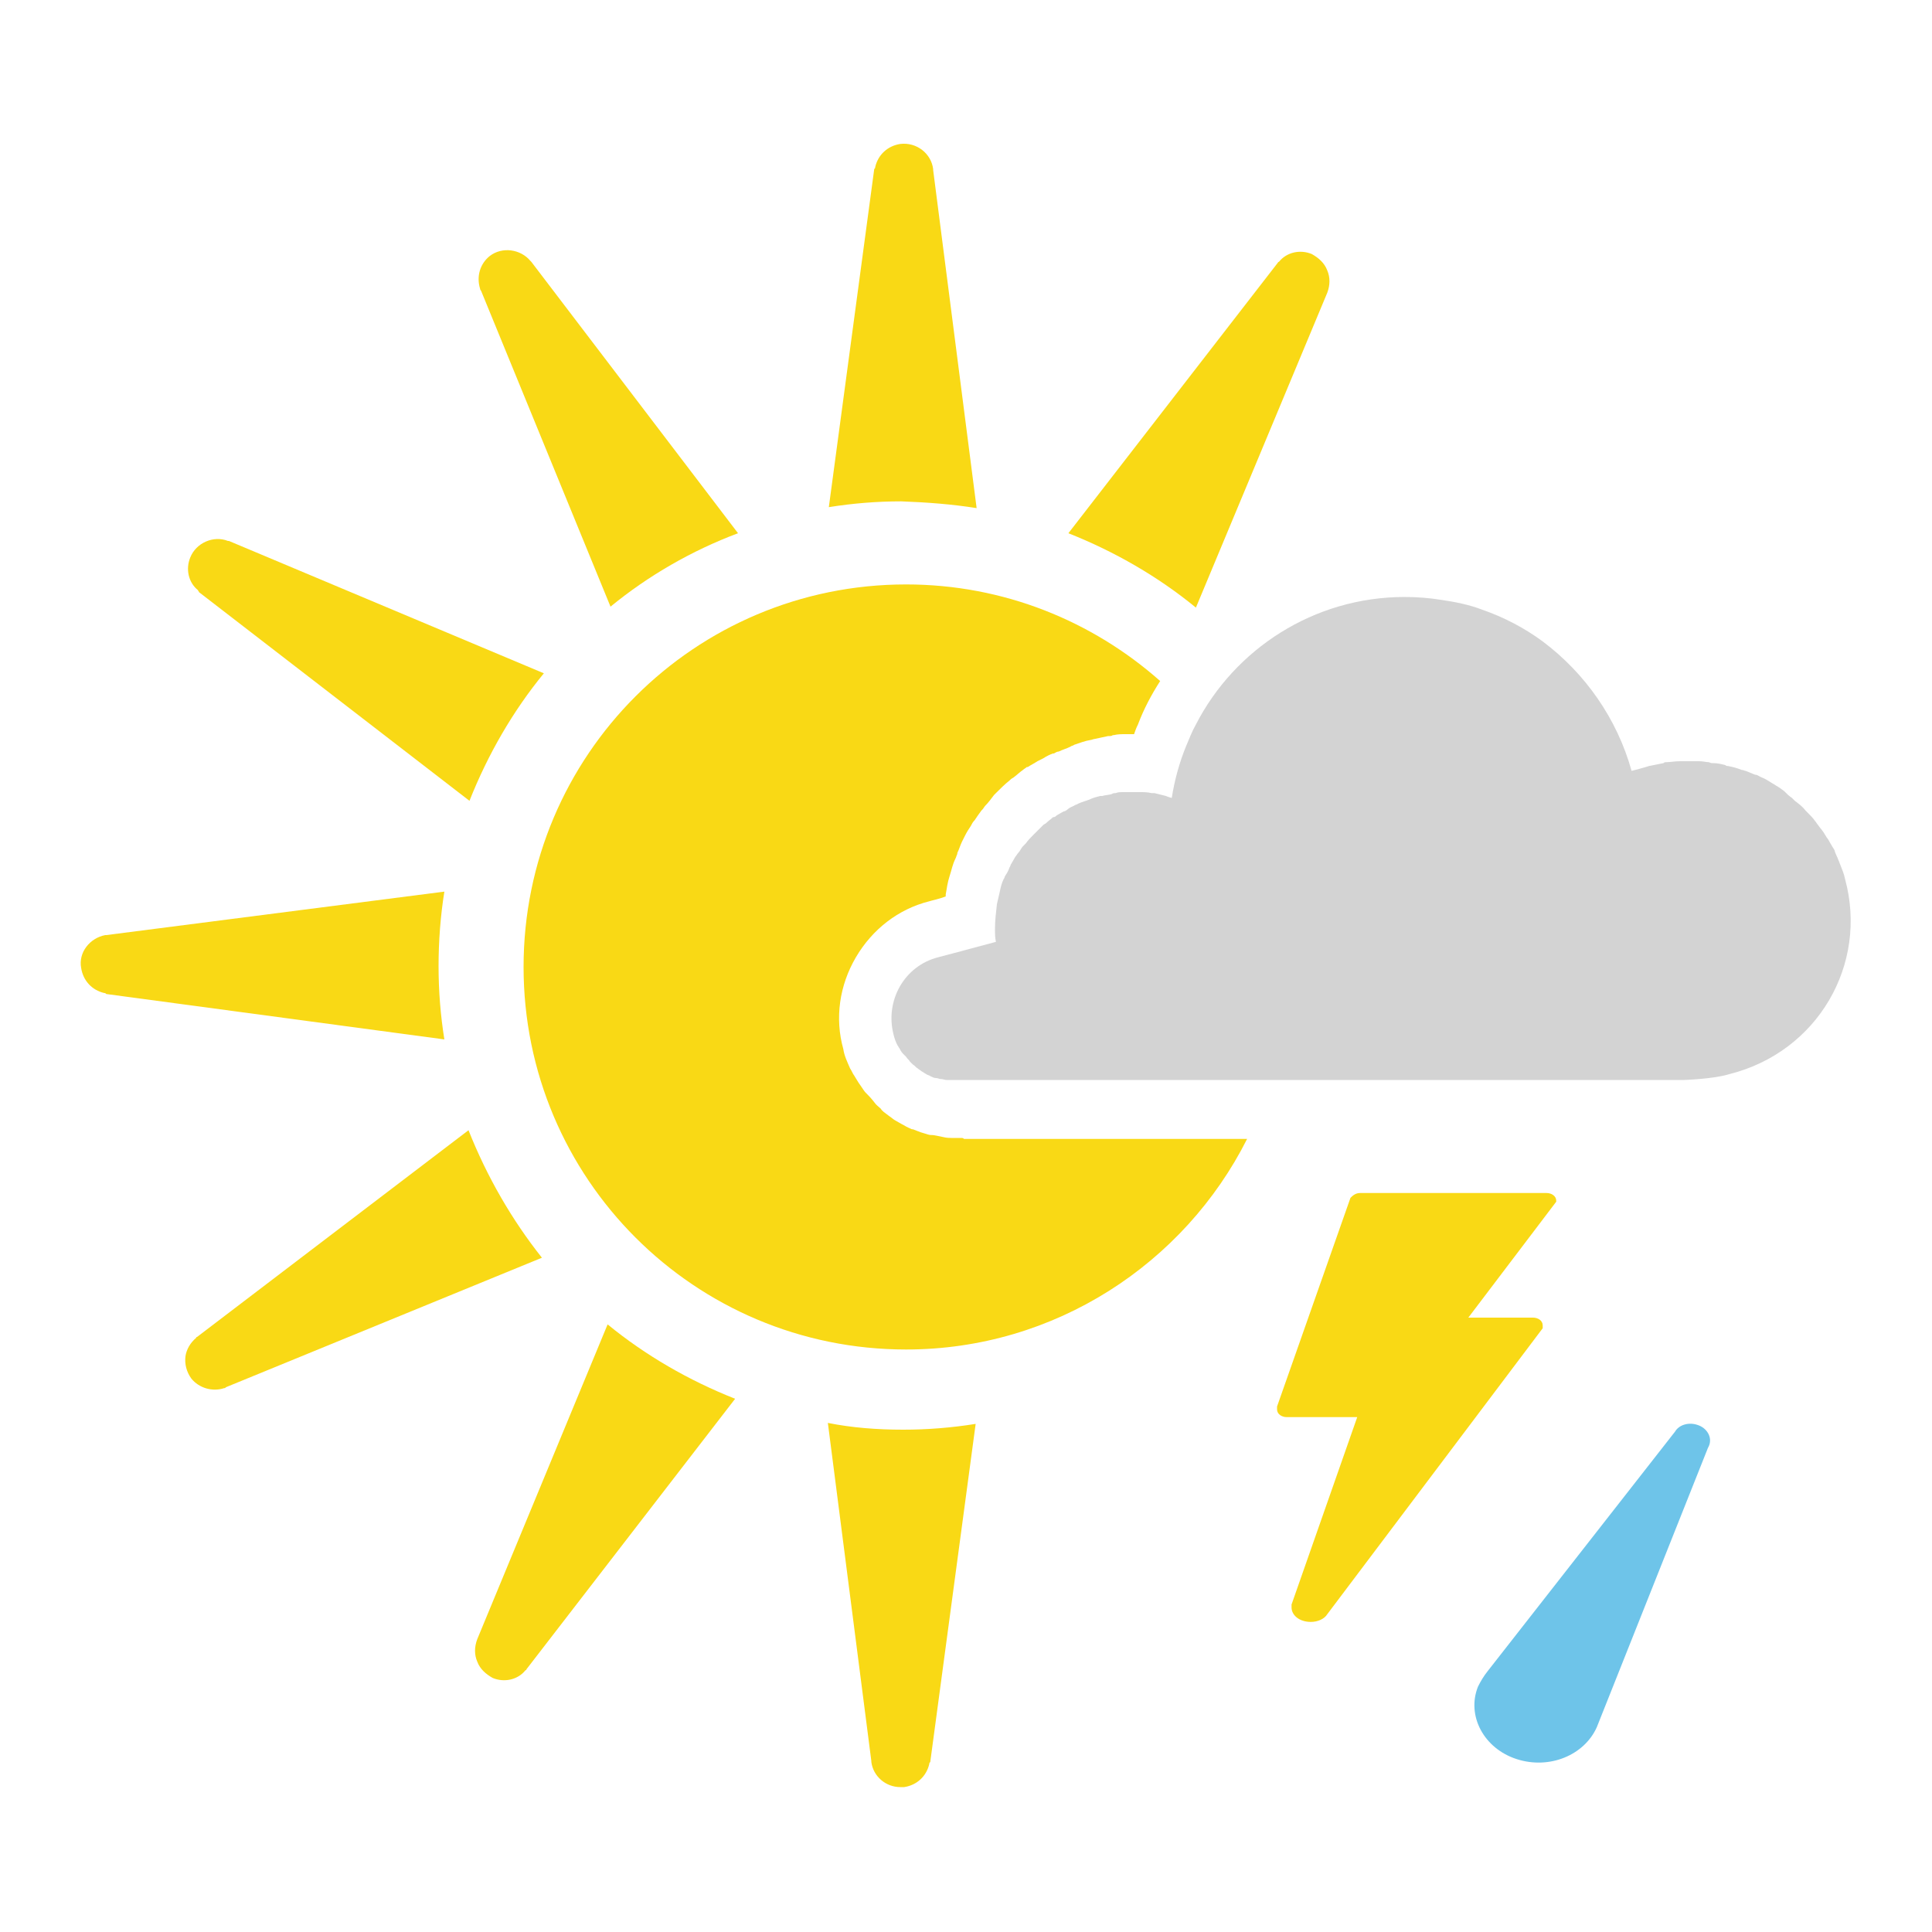
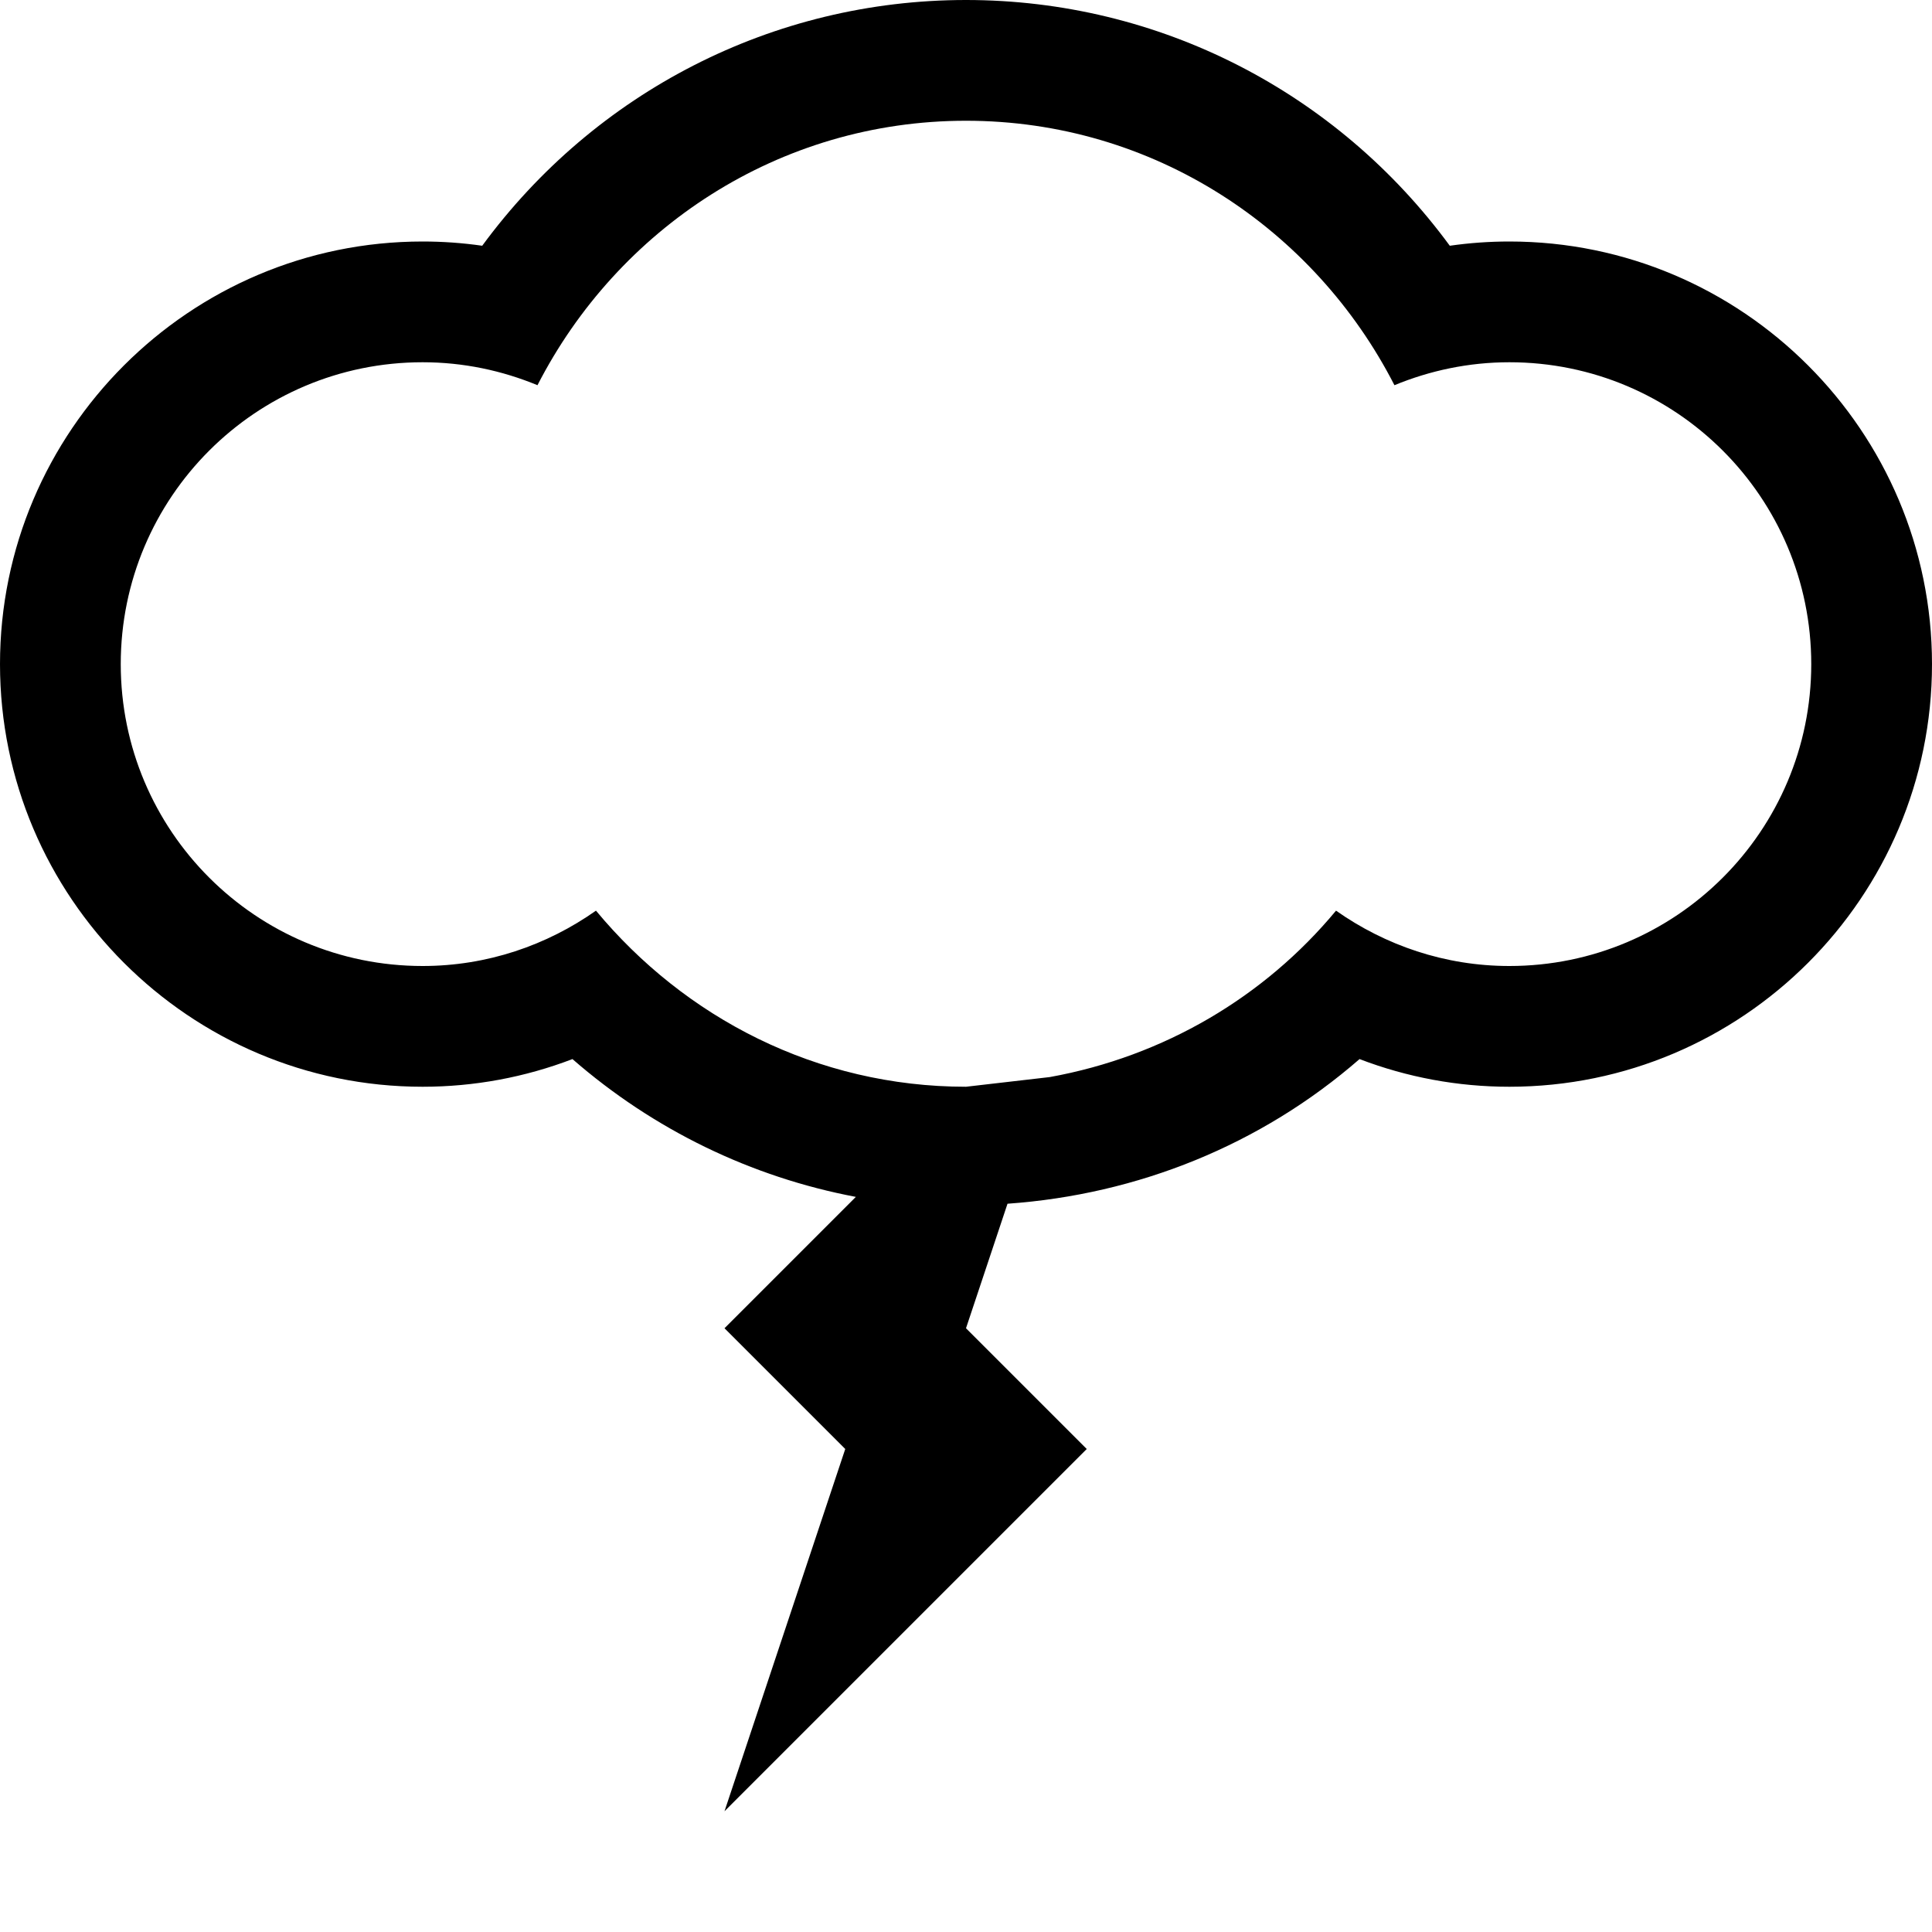
- <svg xmlns="http://www.w3.org/2000/svg" version="1.1" x="0px" y="0px" viewBox="0 0 200 200" enable-background="new 0 0 200 200" xml:space="preserve">
-   <g id="sun">
- </g>
-   <g id="clear-night">
- </g>
-   <g id="mostly-sunny">
- </g>
-   <g id="mostly-clear-night">
- </g>
-   <g id="fog">
- </g>
-   <g id="wind">
- </g>
-   <g id="cloudy">
- </g>
-   <g id="partly-cloudy">
- </g>
-   <g id="partly-cloudy-night">
- </g>
-   <g id="mostly-cloudy">
- </g>
-   <g id="mostly-cloudy-night">
- </g>
-   <g id="default">
- </g>
-   <g id="light-rain">
- </g>
-   <g id="rain">
- </g>
-   <g id="heavy-rain">
- </g>
-   <g id="scattered-showers-night">
- </g>
-   <g id="isolated-t-storms">
-     <g>
-       <path fill="#F9D915" d="M161.1,124.3c0-0.5-0.5-0.8-1-0.8l0,0l0,0h-19.3c-0.5,0-0.8,0.3-1,0.5l-7.6,21.6c0,0.2,0,0.2,0,0.3    c0,0.5,0.5,0.8,1,0.8l0,0h7.3l-6.8,19.4l0,0c0,0.2,0,0.3,0,0.3c0,0.8,0.8,1.5,2,1.5c0.7,0,1.4-0.3,1.7-0.8l0,0l22.3-29.6l0,0    c0-0.2,0-0.2,0-0.3c0-0.5-0.5-0.8-1-0.8l0,0l0,0H152l9.1-12L161.1,124.3z" />
-       <path fill="#6EC4E9" d="M176.9,149.7c0.4-0.9-0.2-1.9-1.2-2.2c-0.9-0.3-1.9,0-2.3,0.7h0L154,173c-0.4,0.5-0.7,1-1,1.6    c-1.2,3,0.6,6.4,4,7.5c3.4,1.1,7-0.4,8.3-3.3h0l11.5-28.9L176.9,149.7L176.9,149.7z" />
-     </g>
-     <g>
-       <g>
-         <path fill="none" d="M175,78.8c-0.2,0-0.4,0-0.6,0c0.4,0,0.8,0,1.2,0C175.4,78.8,175.2,78.8,175,78.8z" />
-         <path fill="#F9D915" d="M99.5,117.8c-0.3,0-0.6,0-0.9,0l-0.1,0l0,0c-0.2,0-0.5,0-0.9-0.1c-0.5-0.1-0.9-0.2-1.1-0.2l-0.1,0     c-0.2,0-0.5-0.1-0.8-0.2c-0.4-0.1-0.8-0.3-1.1-0.4l-0.1,0c-0.2-0.1-0.5-0.2-0.8-0.4c-0.4-0.2-0.7-0.4-0.9-0.5l0,0l0,0     c-0.2-0.1-0.4-0.3-0.7-0.5c-0.4-0.3-0.7-0.5-0.8-0.7l-0.1-0.1c-0.1-0.1-0.4-0.3-0.6-0.6c-0.3-0.4-0.6-0.7-0.8-0.9l-0.1-0.1l0,0     c-0.1-0.1-0.3-0.4-0.5-0.7c-0.3-0.4-0.5-0.8-0.7-1.1c-0.1-0.1-0.2-0.4-0.4-0.7c-0.3-0.7-0.6-1.3-0.7-2c-0.9-3.2-0.4-6.6,1.3-9.5     c1.7-2.9,4.4-5,7.6-5.8l0,0c0.3-0.1,0.9-0.2,1.7-0.5c0-0.1,0-0.1,0-0.2c0.1-0.6,0.2-1.3,0.4-1.9c0.2-0.6,0.3-1.2,0.6-1.8     c0.1-0.2,0.1-0.3,0.2-0.5l0-0.1c0.2-0.4,0.3-0.8,0.5-1.2c0.1-0.2,0.2-0.4,0.3-0.6c0.2-0.4,0.4-0.7,0.6-1c0.1-0.2,0.2-0.4,0.4-0.6     c0.2-0.3,0.4-0.6,0.7-1l0.1-0.1c0.1-0.1,0.2-0.3,0.3-0.4c0.3-0.3,0.6-0.7,0.9-1.1c0.1-0.1,0.2-0.2,0.3-0.3     c0.4-0.4,0.8-0.8,1.3-1.2c0.1-0.1,0.2-0.2,0.4-0.3c0.4-0.3,0.7-0.6,1-0.8c0.1-0.1,0.3-0.2,0.4-0.3l0.1,0c0.3-0.2,0.7-0.4,1-0.6     c0.2-0.1,0.4-0.2,0.6-0.3c0.3-0.2,0.7-0.4,1-0.5l0.1,0c0.2-0.1,0.3-0.2,0.5-0.2c0.4-0.2,0.8-0.3,1.2-0.5c0.1-0.1,0.3-0.1,0.4-0.2     c0.6-0.2,1.1-0.4,1.7-0.5c0.1,0,0.3-0.1,0.4-0.1c0.5-0.1,0.9-0.2,1.4-0.3c0.2,0,0.4,0,0.5-0.1l0.1,0c0.4-0.1,0.8-0.1,1.2-0.1     c0.2,0,0.5,0,0.7,0c0.1,0,0.1,0,0.2,0c0.1-0.3,0.2-0.6,0.4-1c0.6-1.6,1.4-3.1,2.3-4.5c-7-6.2-16.2-10-26.3-10     c-21.9,0-39.6,17.7-39.6,39.6c0,21.9,17.7,39.6,39.6,39.6c15.4,0,28.8-8.9,35.3-21.8H99.8C99.7,117.8,99.6,117.8,99.5,117.8z" />
-         <path fill="#DDC72D" d="M99.5,111.8c0.1,0,0.1,0,0.2,0c-0.3,0-0.5,0-0.8,0C99.1,111.8,99.3,111.8,99.5,111.8z" />
-         <path fill="#DDC72D" d="M117.5,81.9c-0.2,0-0.3,0-0.5,0c0.3,0,0.6,0,1,0C117.8,81.9,117.7,81.9,117.5,81.9z" />
-         <path fill="#F9D915" d="M49.8,30.1l13.4,32.7c3.9-3.2,8.4-5.8,13.2-7.6L55,27.1c0,0,0,0-0.1-0.1c-1-1.2-2.9-1.5-4.2-0.5     c-1,0.8-1.4,2.1-1,3.4C49.7,29.9,49.7,30,49.8,30.1z" />
-         <path fill="#F9D915" d="M101.1,52.6l-4.5-35c0,0,0-0.1,0-0.1c-0.2-1.6-1.7-2.8-3.4-2.6c-1.3,0.2-2.3,1.1-2.6,2.4     c0,0.1,0,0.1-0.1,0.2l-4.7,35c2.5-0.4,5-0.6,7.5-0.6C96,52,98.6,52.2,101.1,52.6z" />
-         <path fill="#F9D915" d="M45.4,100c0-2.6,0.2-5.2,0.6-7.7l-35,4.5c0,0-0.1,0-0.1,0c-1.6,0.3-2.8,1.8-2.5,3.4     c0.2,1.3,1.1,2.3,2.4,2.6c0.1,0,0.1,0,0.2,0.1l35,4.7C45.6,105.1,45.4,102.6,45.4,100z" />
-         <path fill="#F9D915" d="M137.4,30.3C137.4,30.3,137.4,30.2,137.4,30.3c0.3-0.8,0.3-1.6,0-2.3c-0.3-0.8-0.9-1.3-1.6-1.7     c-1.2-0.5-2.6-0.2-3.4,0.8c-0.1,0-0.1,0.1-0.2,0.2l-21.6,27.9c4.8,1.9,9.3,4.5,13.2,7.7L137.4,30.3z" />
-         <path fill="#F9D915" d="M20.6,61.3l28,21.6c1.9-4.8,4.5-9.3,7.7-13.2L23.7,56c0,0-0.1,0-0.1,0c-1.5-0.6-3.3,0.2-3.9,1.7     c-0.5,1.2-0.2,2.6,0.8,3.4C20.5,61.2,20.6,61.2,20.6,61.3z" />
-         <path fill="#F9D915" d="M48.5,117l-28.1,21.4c0,0-0.1,0-0.1,0.1c-0.6,0.5-1,1.2-1.1,1.9c-0.1,0.8,0.1,1.6,0.6,2.3     c0.8,1,2.2,1.4,3.4,1c0.1,0,0.1,0,0.2-0.1l32.7-13.4C53,126.3,50.4,121.8,48.5,117z" />
-         <path fill="#F9D915" d="M85.7,147.3l4.5,35c0,0,0,0.1,0,0.1c0.2,1.5,1.5,2.6,3,2.6c0.1,0,0.3,0,0.4,0c1.3-0.2,2.3-1.1,2.6-2.4     c0-0.1,0-0.1,0.1-0.2l4.7-35c-2.5,0.4-5,0.6-7.5,0.6C90.8,148,88.2,147.8,85.7,147.3z" />
-         <path fill="#F9D915" d="M49.4,169.7C49.4,169.7,49.4,169.8,49.4,169.7c-0.3,0.8-0.3,1.6,0,2.3c0.3,0.8,0.9,1.3,1.6,1.7     c1.2,0.5,2.6,0.2,3.4-0.8c0.1,0,0.1-0.1,0.1-0.1l21.6-28c-4.8-1.9-9.3-4.5-13.2-7.7L49.4,169.7z" />
-         <path fill="#D3D3D3" d="M191,91c-0.1-0.5-0.3-1-0.5-1.5c-0.1-0.2-0.1-0.3-0.2-0.5c-0.1-0.3-0.3-0.6-0.4-1     c-0.1-0.2-0.2-0.3-0.3-0.5c-0.2-0.3-0.3-0.6-0.5-0.8c-0.1-0.2-0.2-0.3-0.3-0.5c-0.2-0.3-0.4-0.5-0.6-0.8     c-0.1-0.1-0.2-0.3-0.3-0.4c-0.2-0.3-0.5-0.6-0.8-0.9c-0.1-0.1-0.1-0.1-0.2-0.2c-0.3-0.4-0.7-0.7-1.1-1c-0.1-0.1-0.2-0.2-0.3-0.3     c-0.3-0.2-0.5-0.4-0.8-0.7c-0.1-0.1-0.3-0.2-0.4-0.3c-0.3-0.2-0.5-0.3-0.8-0.5c-0.2-0.1-0.3-0.2-0.5-0.3     c-0.3-0.2-0.6-0.3-0.8-0.4c-0.2-0.1-0.3-0.2-0.5-0.2c-0.3-0.1-0.7-0.3-1-0.4c-0.1,0-0.2-0.1-0.4-0.1c-0.5-0.2-0.9-0.3-1.4-0.4     c-0.1,0-0.2,0-0.3-0.1c-0.4-0.1-0.8-0.2-1.2-0.2c-0.2,0-0.3,0-0.5-0.1c-0.3,0-0.6-0.1-1-0.1c-0.2,0-0.4,0-0.6,0     c-0.4,0-0.8,0-1.2,0c-0.1,0-0.1,0-0.2,0c-0.5,0-1,0.1-1.4,0.1c-0.1,0-0.2,0-0.3,0.1c-0.5,0.1-1,0.2-1.5,0.3c0,0-0.6,0.2-1.8,0.5     c-1.5-5.4-4.8-10.1-9.2-13.4c0,0,0,0,0,0c-1.9-1.4-4-2.5-6.3-3.3c-1.3-0.5-2.8-0.8-4.2-1c-1.2-0.2-2.5-0.3-3.8-0.3     c-9.4,0-17.6,5.4-21.6,13.2c-0.4,0.7-0.7,1.5-1,2.2c-0.7,1.7-1.2,3.5-1.5,5.4c-0.4-0.1-0.6-0.2-0.6-0.2c-0.4-0.1-0.8-0.2-1.2-0.3     c-0.1,0-0.2,0-0.3,0c-0.4-0.1-0.8-0.1-1.2-0.1c-0.1,0-0.1,0-0.2,0c-0.3,0-0.6,0-1,0c-0.2,0-0.3,0-0.5,0c-0.3,0-0.6,0-0.8,0.1     c-0.1,0-0.3,0-0.4,0.1c-0.3,0.1-0.7,0.1-1,0.2c-0.1,0-0.1,0-0.2,0c-0.4,0.1-0.8,0.2-1.2,0.4c-0.1,0-0.2,0.1-0.3,0.1     c-0.3,0.1-0.6,0.2-0.8,0.3c-0.1,0.1-0.3,0.1-0.4,0.2c-0.2,0.1-0.5,0.2-0.7,0.4c-0.1,0.1-0.3,0.2-0.4,0.2     c-0.2,0.1-0.5,0.3-0.7,0.4c-0.1,0.1-0.2,0.2-0.4,0.2c-0.2,0.2-0.5,0.4-0.7,0.6c-0.1,0.1-0.2,0.1-0.3,0.2     c-0.3,0.3-0.6,0.6-0.9,0.9c-0.1,0.1-0.1,0.1-0.2,0.2c-0.2,0.2-0.5,0.5-0.7,0.8c-0.1,0.1-0.2,0.2-0.3,0.3     c-0.2,0.2-0.3,0.5-0.5,0.7c-0.1,0.1-0.2,0.3-0.3,0.4c-0.1,0.2-0.3,0.5-0.4,0.7c-0.1,0.1-0.1,0.3-0.2,0.4     c-0.1,0.3-0.2,0.5-0.4,0.8c-0.1,0.1-0.1,0.3-0.2,0.4c-0.2,0.4-0.3,0.8-0.4,1.3c-0.1,0.4-0.2,0.9-0.3,1.3     c-0.1,0.9-0.2,1.7-0.2,2.6c0,0.4,0,0.9,0.1,1.3c-3.7,1-6,1.6-6,1.6c-3.5,0.9-5.5,4.5-4.6,8c0.1,0.4,0.2,0.7,0.4,1.1     c0.1,0.1,0.1,0.2,0.2,0.3c0.1,0.2,0.2,0.4,0.4,0.6c0.1,0.1,0.2,0.2,0.3,0.3c0.1,0.2,0.3,0.3,0.4,0.5c0.1,0.1,0.2,0.2,0.3,0.3     c0.2,0.1,0.3,0.3,0.5,0.4c0.1,0.1,0.3,0.2,0.4,0.3c0.2,0.1,0.3,0.2,0.5,0.3c0.1,0.1,0.3,0.1,0.4,0.2c0.2,0.1,0.4,0.2,0.6,0.2     c0.2,0,0.3,0.1,0.5,0.1c0.2,0,0.4,0.1,0.6,0.1c0.2,0,0.3,0,0.5,0c0.3,0,0.5,0,0.8,0h29.5h2h43.5c0,0,3.1-0.1,4.7-0.6     C188.2,108.9,193.4,99.8,191,91z" />
-       </g>
-     </g>
-   </g>
-   <g id="scattered-t-storms">
- </g>
-   <g id="scattered-t-storms-night">
- </g>
-   <g id="strong-t-storms">
- </g>
-   <g id="flurries">
- </g>
-   <g id="snow">
- </g>
-   <g id="heavy-snow">
- </g>
-   <g id="blowing-snow">
- </g>
-   <g id="scattered-snow">
- </g>
-   <g id="scattered-snow-night">
- </g>
-   <g id="freezing-drizzle">
- </g>
-   <g id="freezing-rain">
- </g>
-   <g id="wintry-mix">
- </g>
-   <g id="sleet">
- </g>
-   <g id="tornado">
- </g>
-   <g id="hurricane">
- </g>
+ <svg xmlns="http://www.w3.org/2000/svg" version="1.1" id="Layer_1" x="0px" y="0px" width="512px" height="512px" viewBox="0 0 512 512" enable-background="new 0 0 512 512" xml:space="preserve">
+   <style id="current-color-scheme" />
+   <path class="ColorScheme-Text" id="hint-apply-color-scheme" fill="currentColor" d="M400,64c-5.312,0-10.562,0.375-15.792,1.125C354.334,24.417,307.188,0,256,0  c-51.188,0-98.312,24.417-128.208,65.125C122.562,64.375,117.312,64,112,64C50.25,64,0,114.25,0,176s50.25,112,112,112  c13.688,0,27.084-2.5,39.709-7.333c21.541,18.771,47.416,31.291,75.104,36.521L192,352l32,32l-32,96l96-96l-32-32l11-32.999  c34.458-2.438,67.125-15.543,93.291-38.334C372.916,285.5,386.312,288,400,288c61.75,0,112-50.25,112-112S461.75,64,400,64z   M400,256c-17.125,0-32.916-5.5-45.938-14.667c-18.938,22.833-45.562,38.625-75.875,44.104L256,288  c-39.625,0-74.584-18.375-98.062-46.667C144.938,250.5,129.125,256,112,256c-44.188,0-80-35.812-80-80s35.812-80,80-80  c10.812,0,21.062,2.208,30.438,6.083C163.667,60.667,206.291,32,256,32s92.334,28.667,113.541,70.083  C378.938,98.208,389.209,96,400,96c44.188,0,80,35.812,80,80S444.188,256,400,256z" />
</svg>
